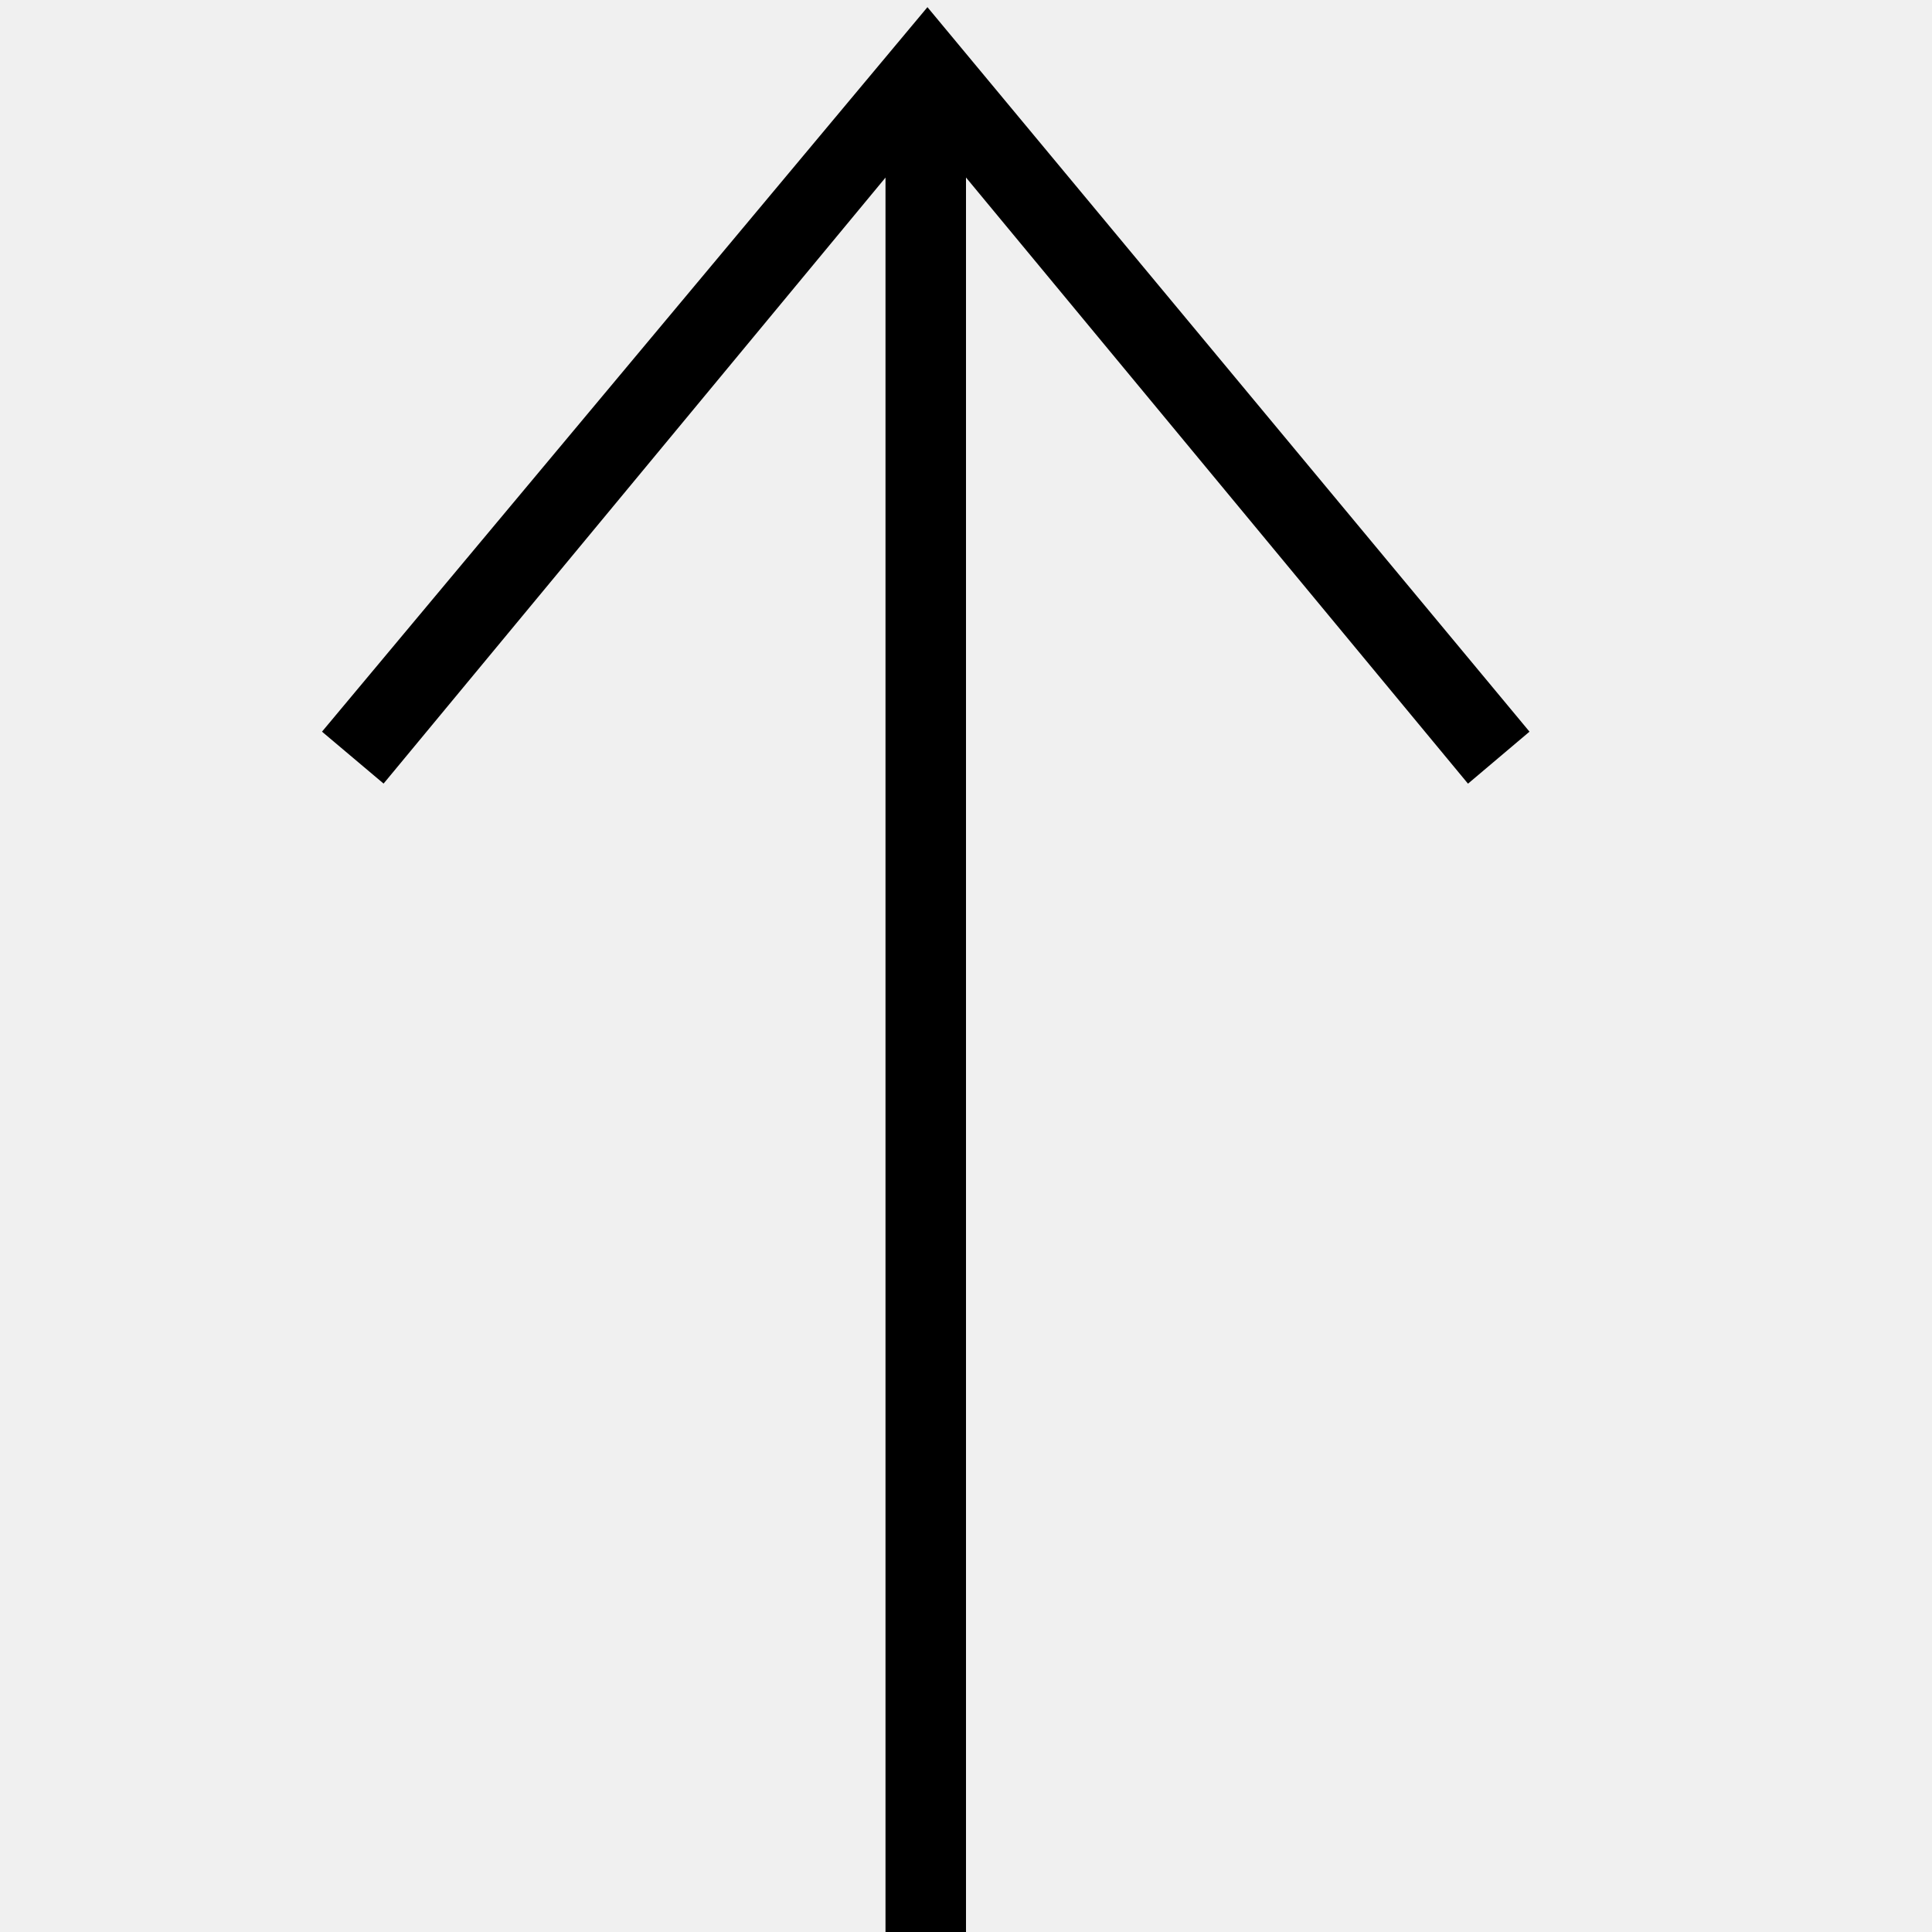
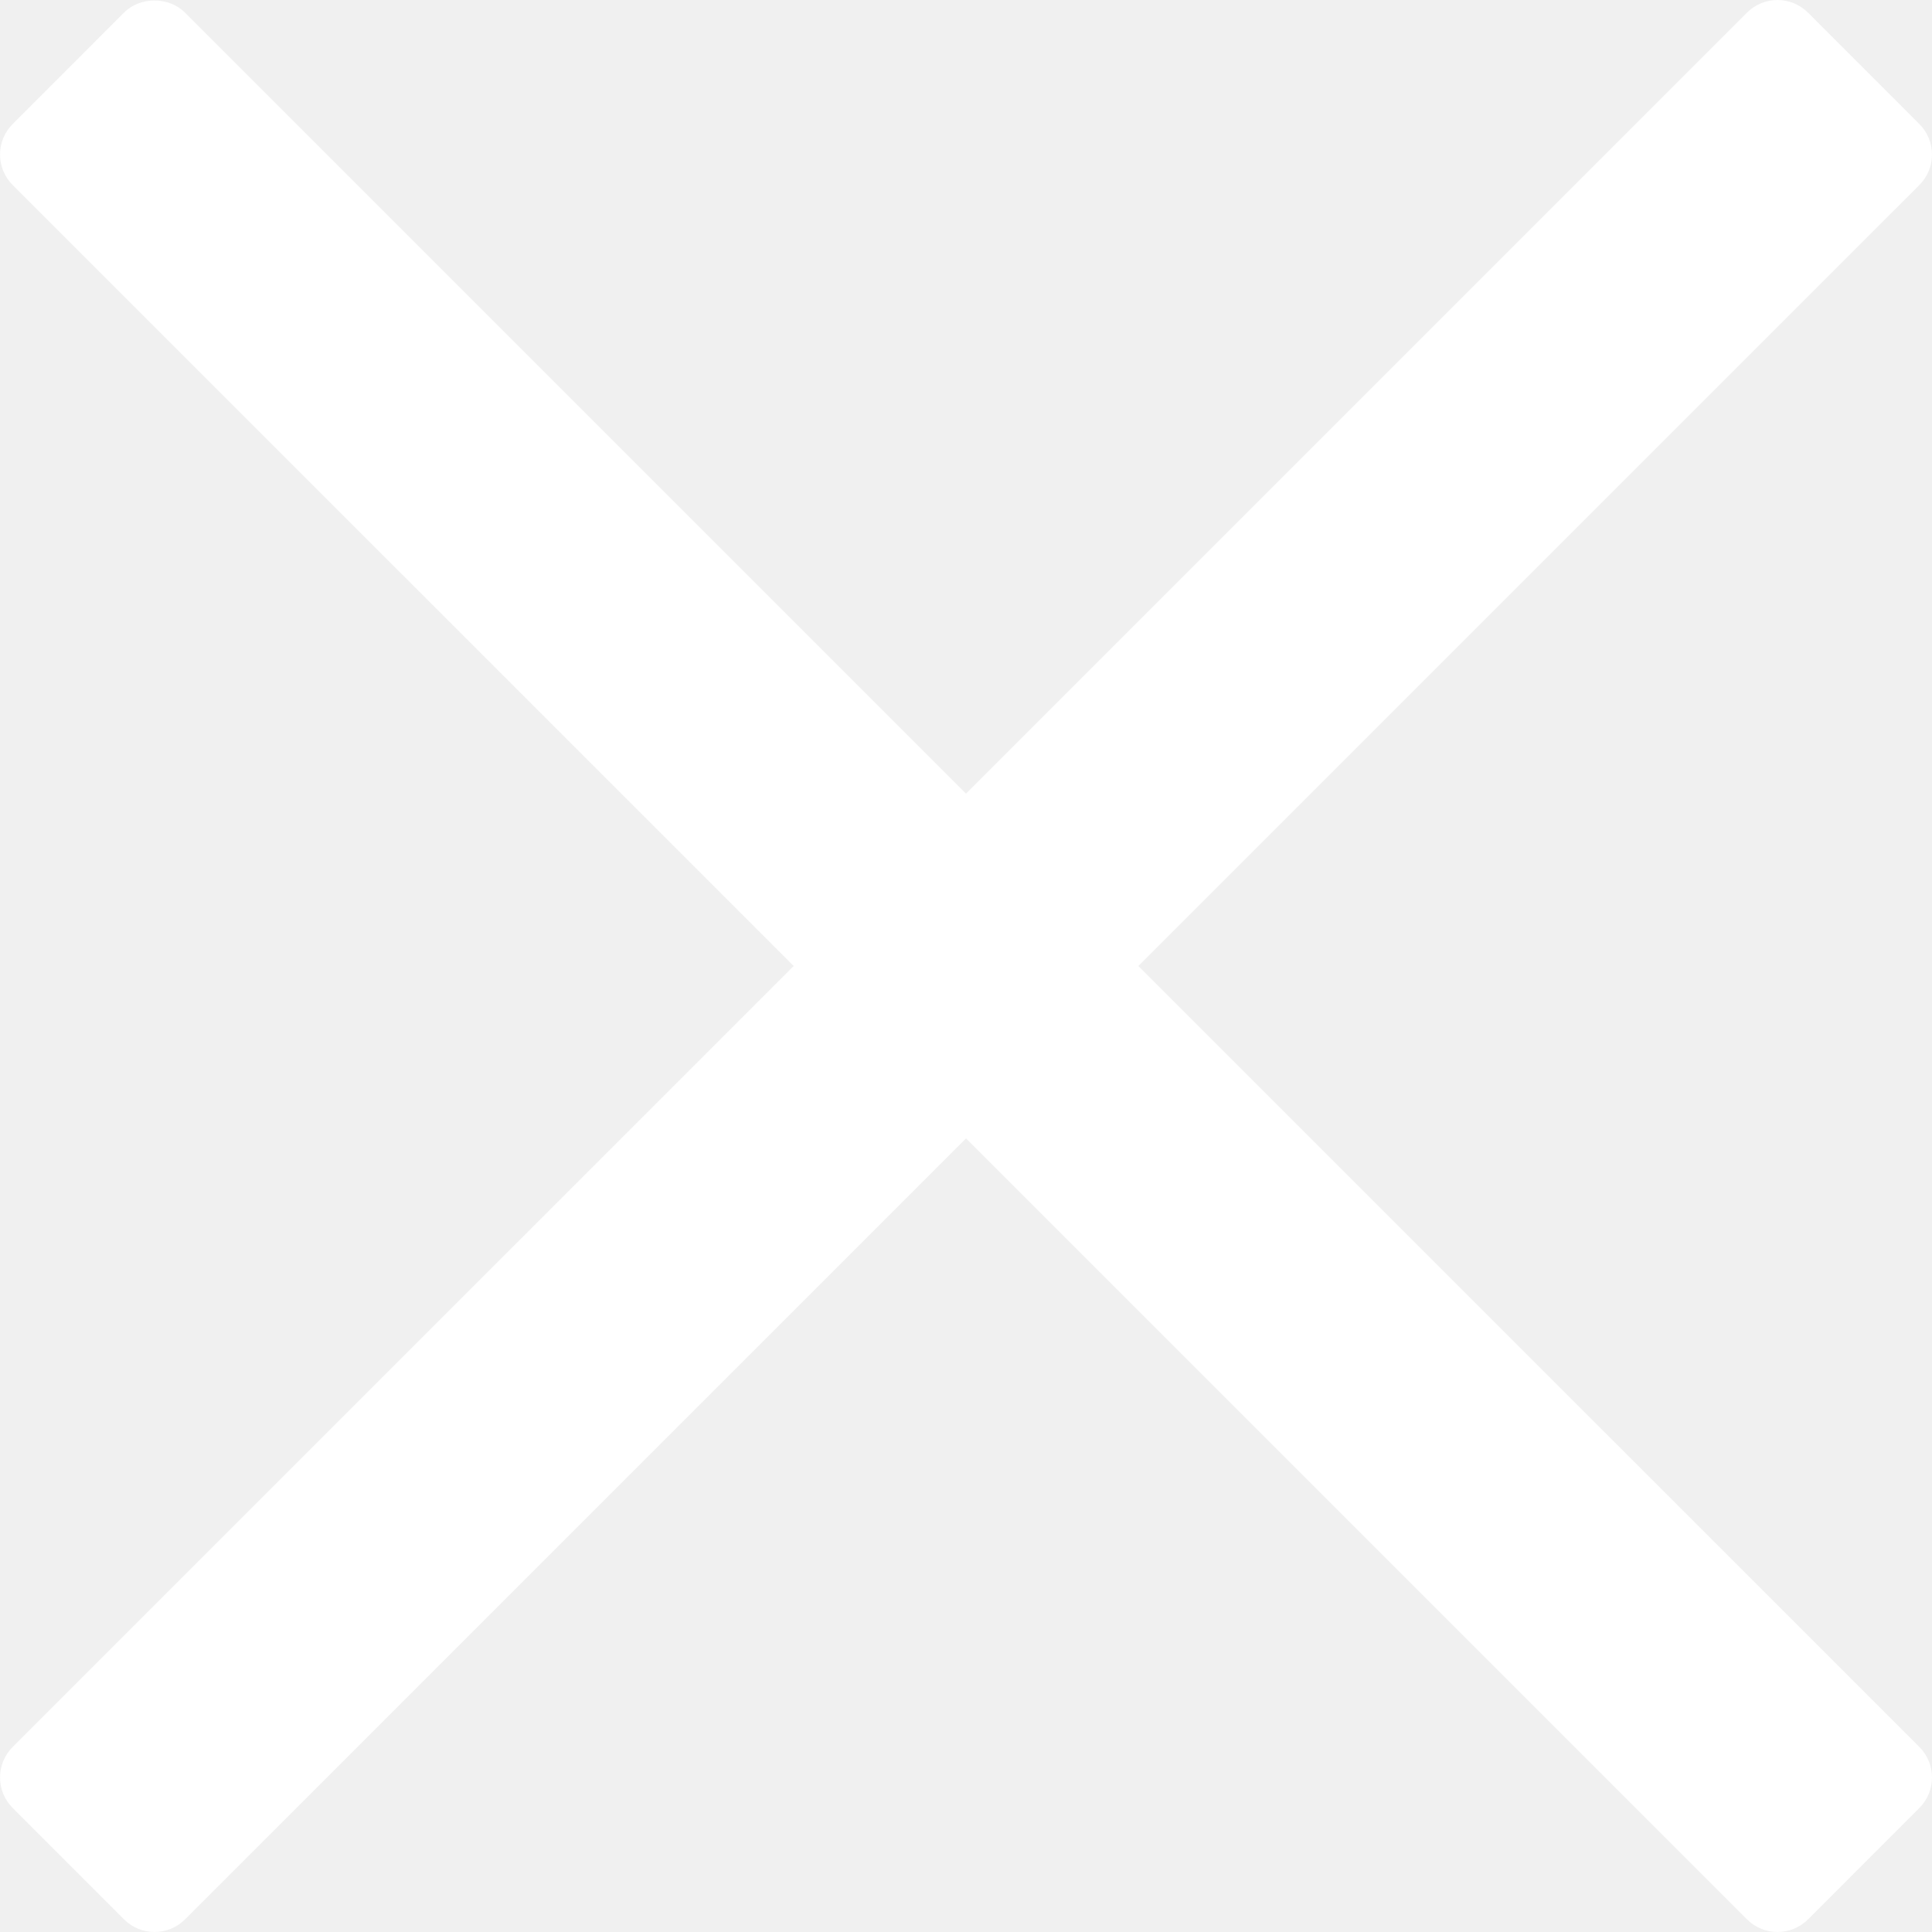
- <svg xmlns="http://www.w3.org/2000/svg" width="24" height="24" fill-rule="evenodd" clip-rule="evenodd">
-   <path d="M11 2.206l-6.235 7.528-.765-.645 7.521-9 7.479 9-.764.646-6.236-7.53v21.884h-1v-21.883z" />
+ <svg xmlns="http://www.w3.org/2000/svg" version="1.1" id="Capa_1" x="0px" y="0px" width="94.926px" height="94.926px" viewBox="0 0 94.926 94.926" style="enable-background:new 0 0 94.926 94.926;" xml:space="preserve">
+   <g>
+     <path d="M55.931,47.463L94.306,9.09c0.826-0.827,0.826-2.167,0-2.994L88.833,0.62C88.436,0.224,87.896,0,87.335,0   c-0.562,0-1.101,0.224-1.498,0.62L47.463,38.994L9.089,0.62c-0.795-0.795-2.202-0.794-2.995,0L0.622,6.096   c-0.827,0.827-0.827,2.167,0,2.994l38.374,38.373L0.622,85.836c-0.827,0.827-0.827,2.167,0,2.994l5.473,5.476   c0.397,0.396,0.936,0.62,1.498,0.62s1.1-0.224,1.497-0.62l38.374-38.374l38.374,38.374c0.397,0.396,0.937,0.62,1.498,0.62   s1.101-0.224,1.498-0.62l5.473-5.476c0.826-0.827,0.826-2.167,0-2.994L55.931,47.463z" fill="#ffffff" />
+   </g>
+   <g>
+ </g>
+   <g>
+ </g>
+   <g>
+ </g>
+   <g>
+ </g>
+   <g>
+ </g>
+   <g>
+ </g>
+   <g>
+ </g>
+   <g>
+ </g>
+   <g>
+ </g>
+   <g>
+ </g>
+   <g>
+ </g>
+   <g>
+ </g>
+   <g>
+ </g>
+   <g>
+ </g>
+   <g>
+ </g>
</svg>
